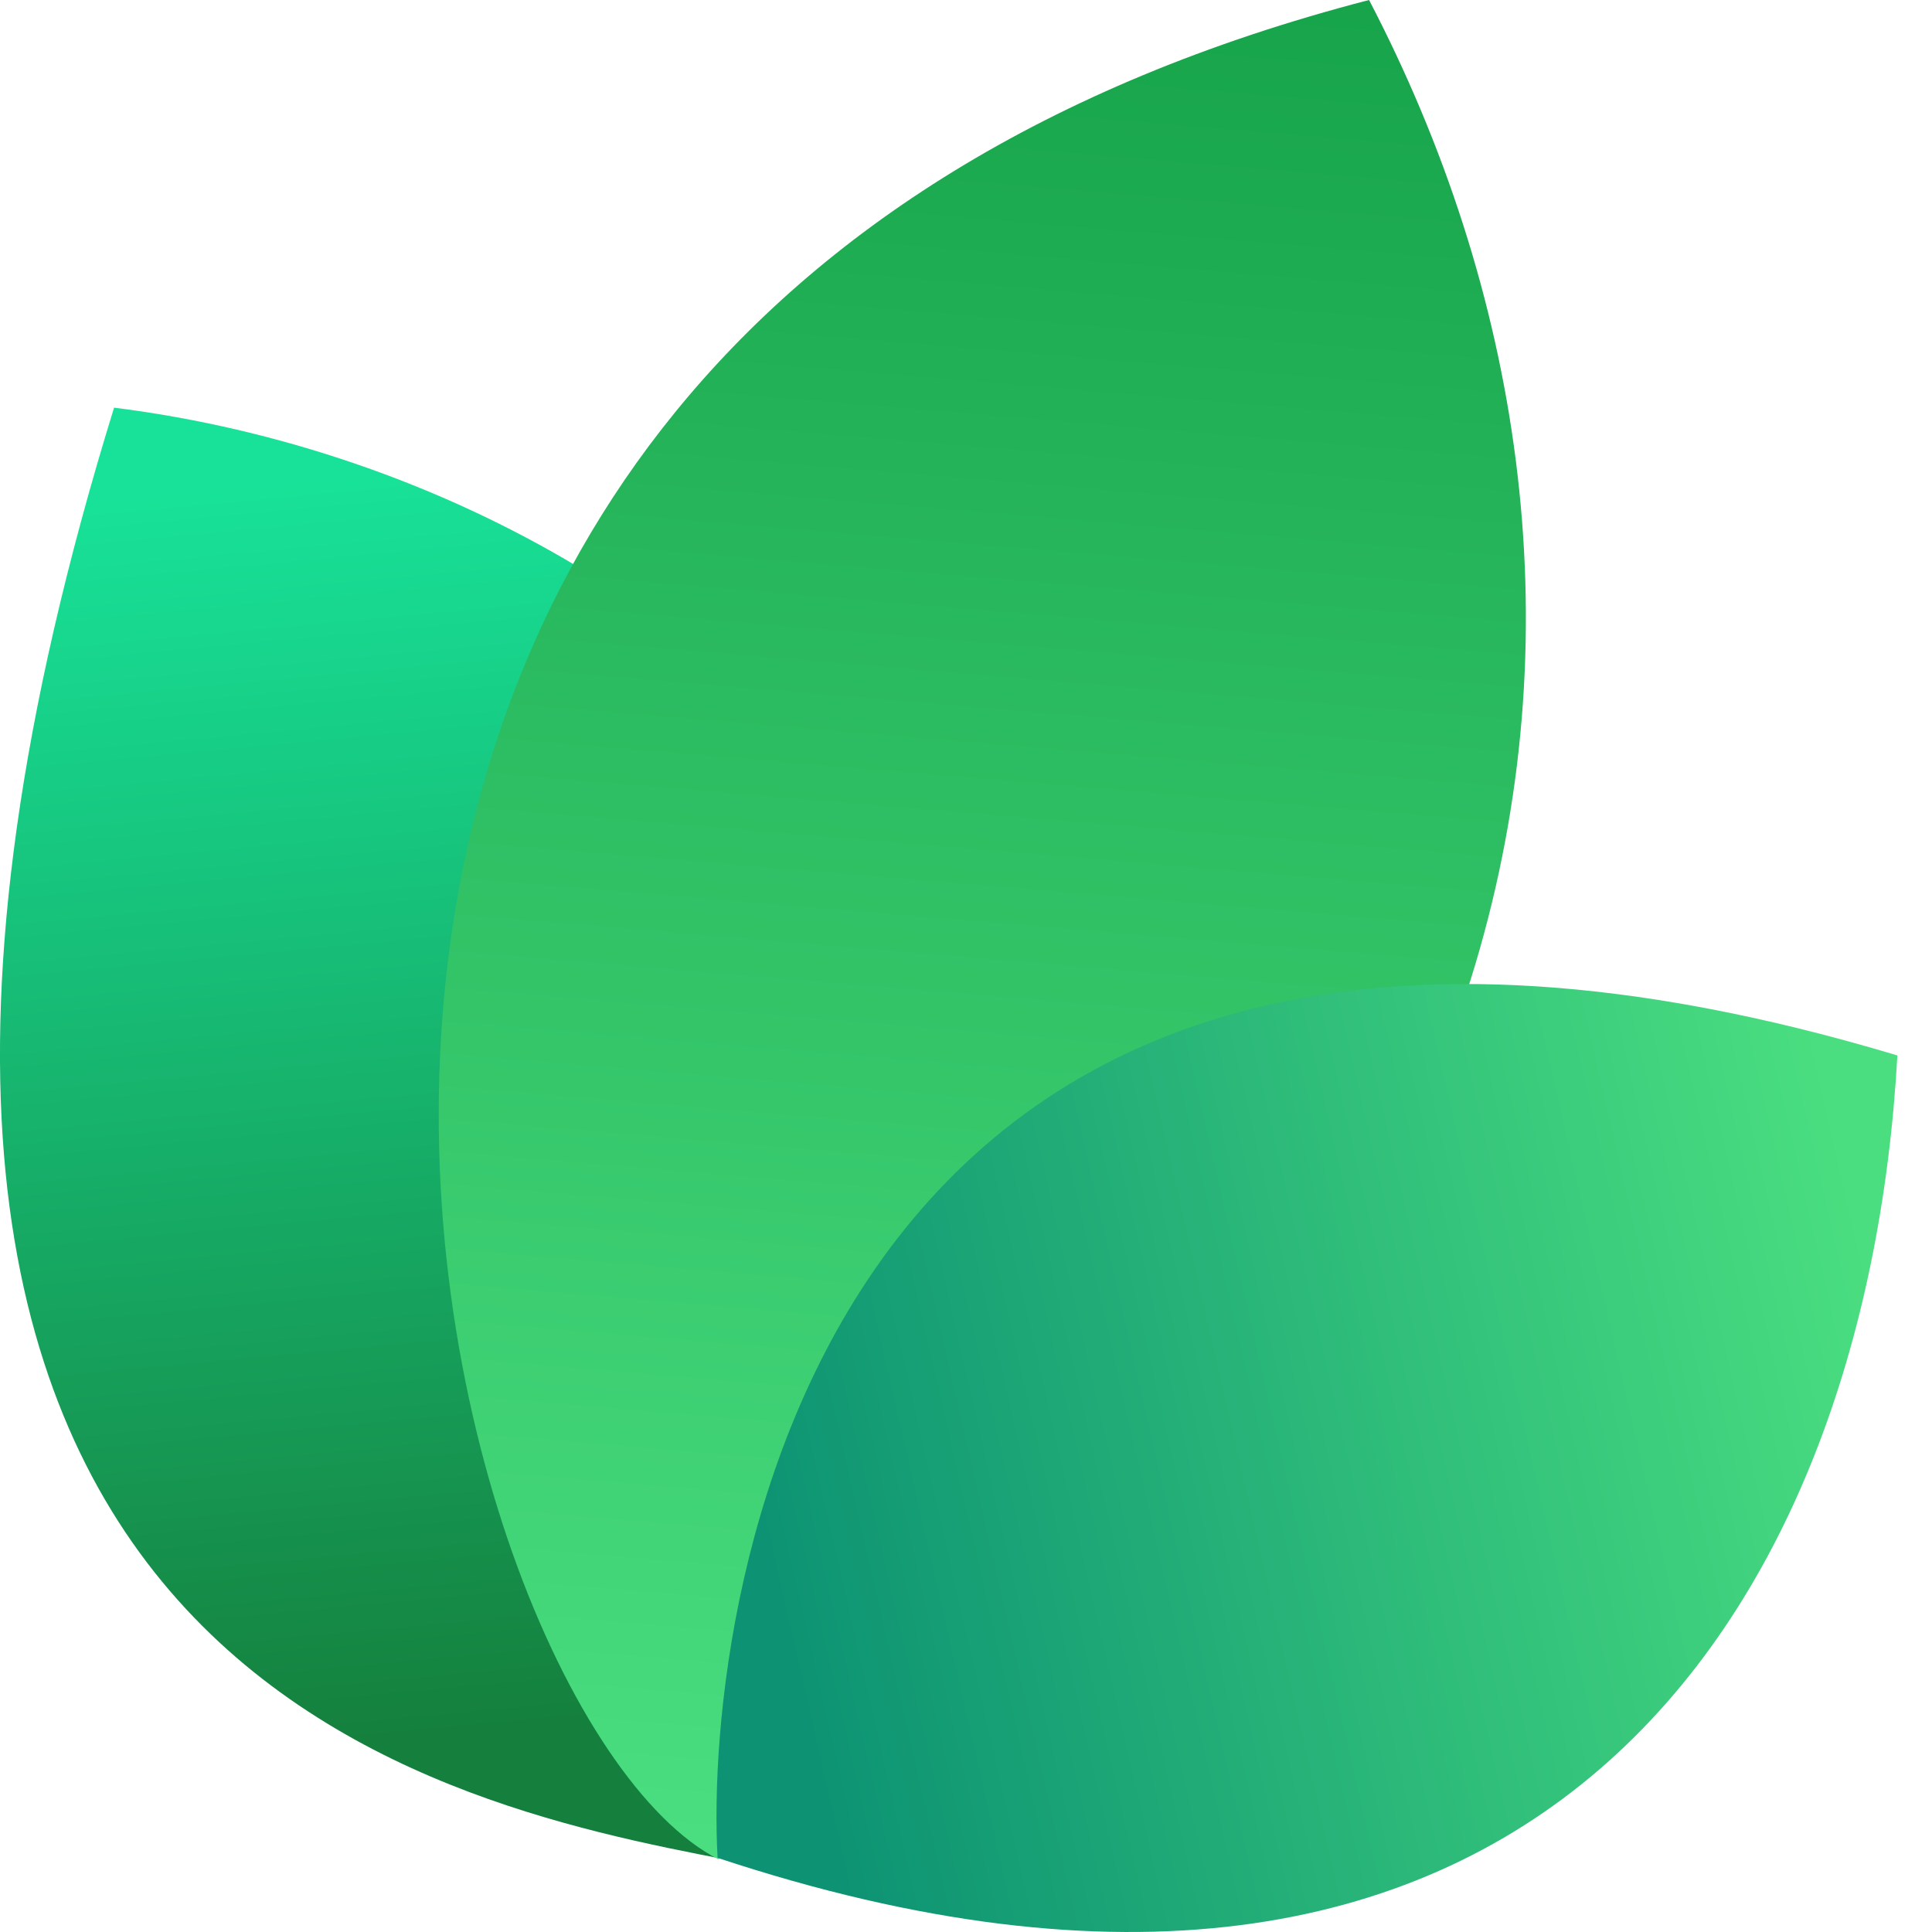
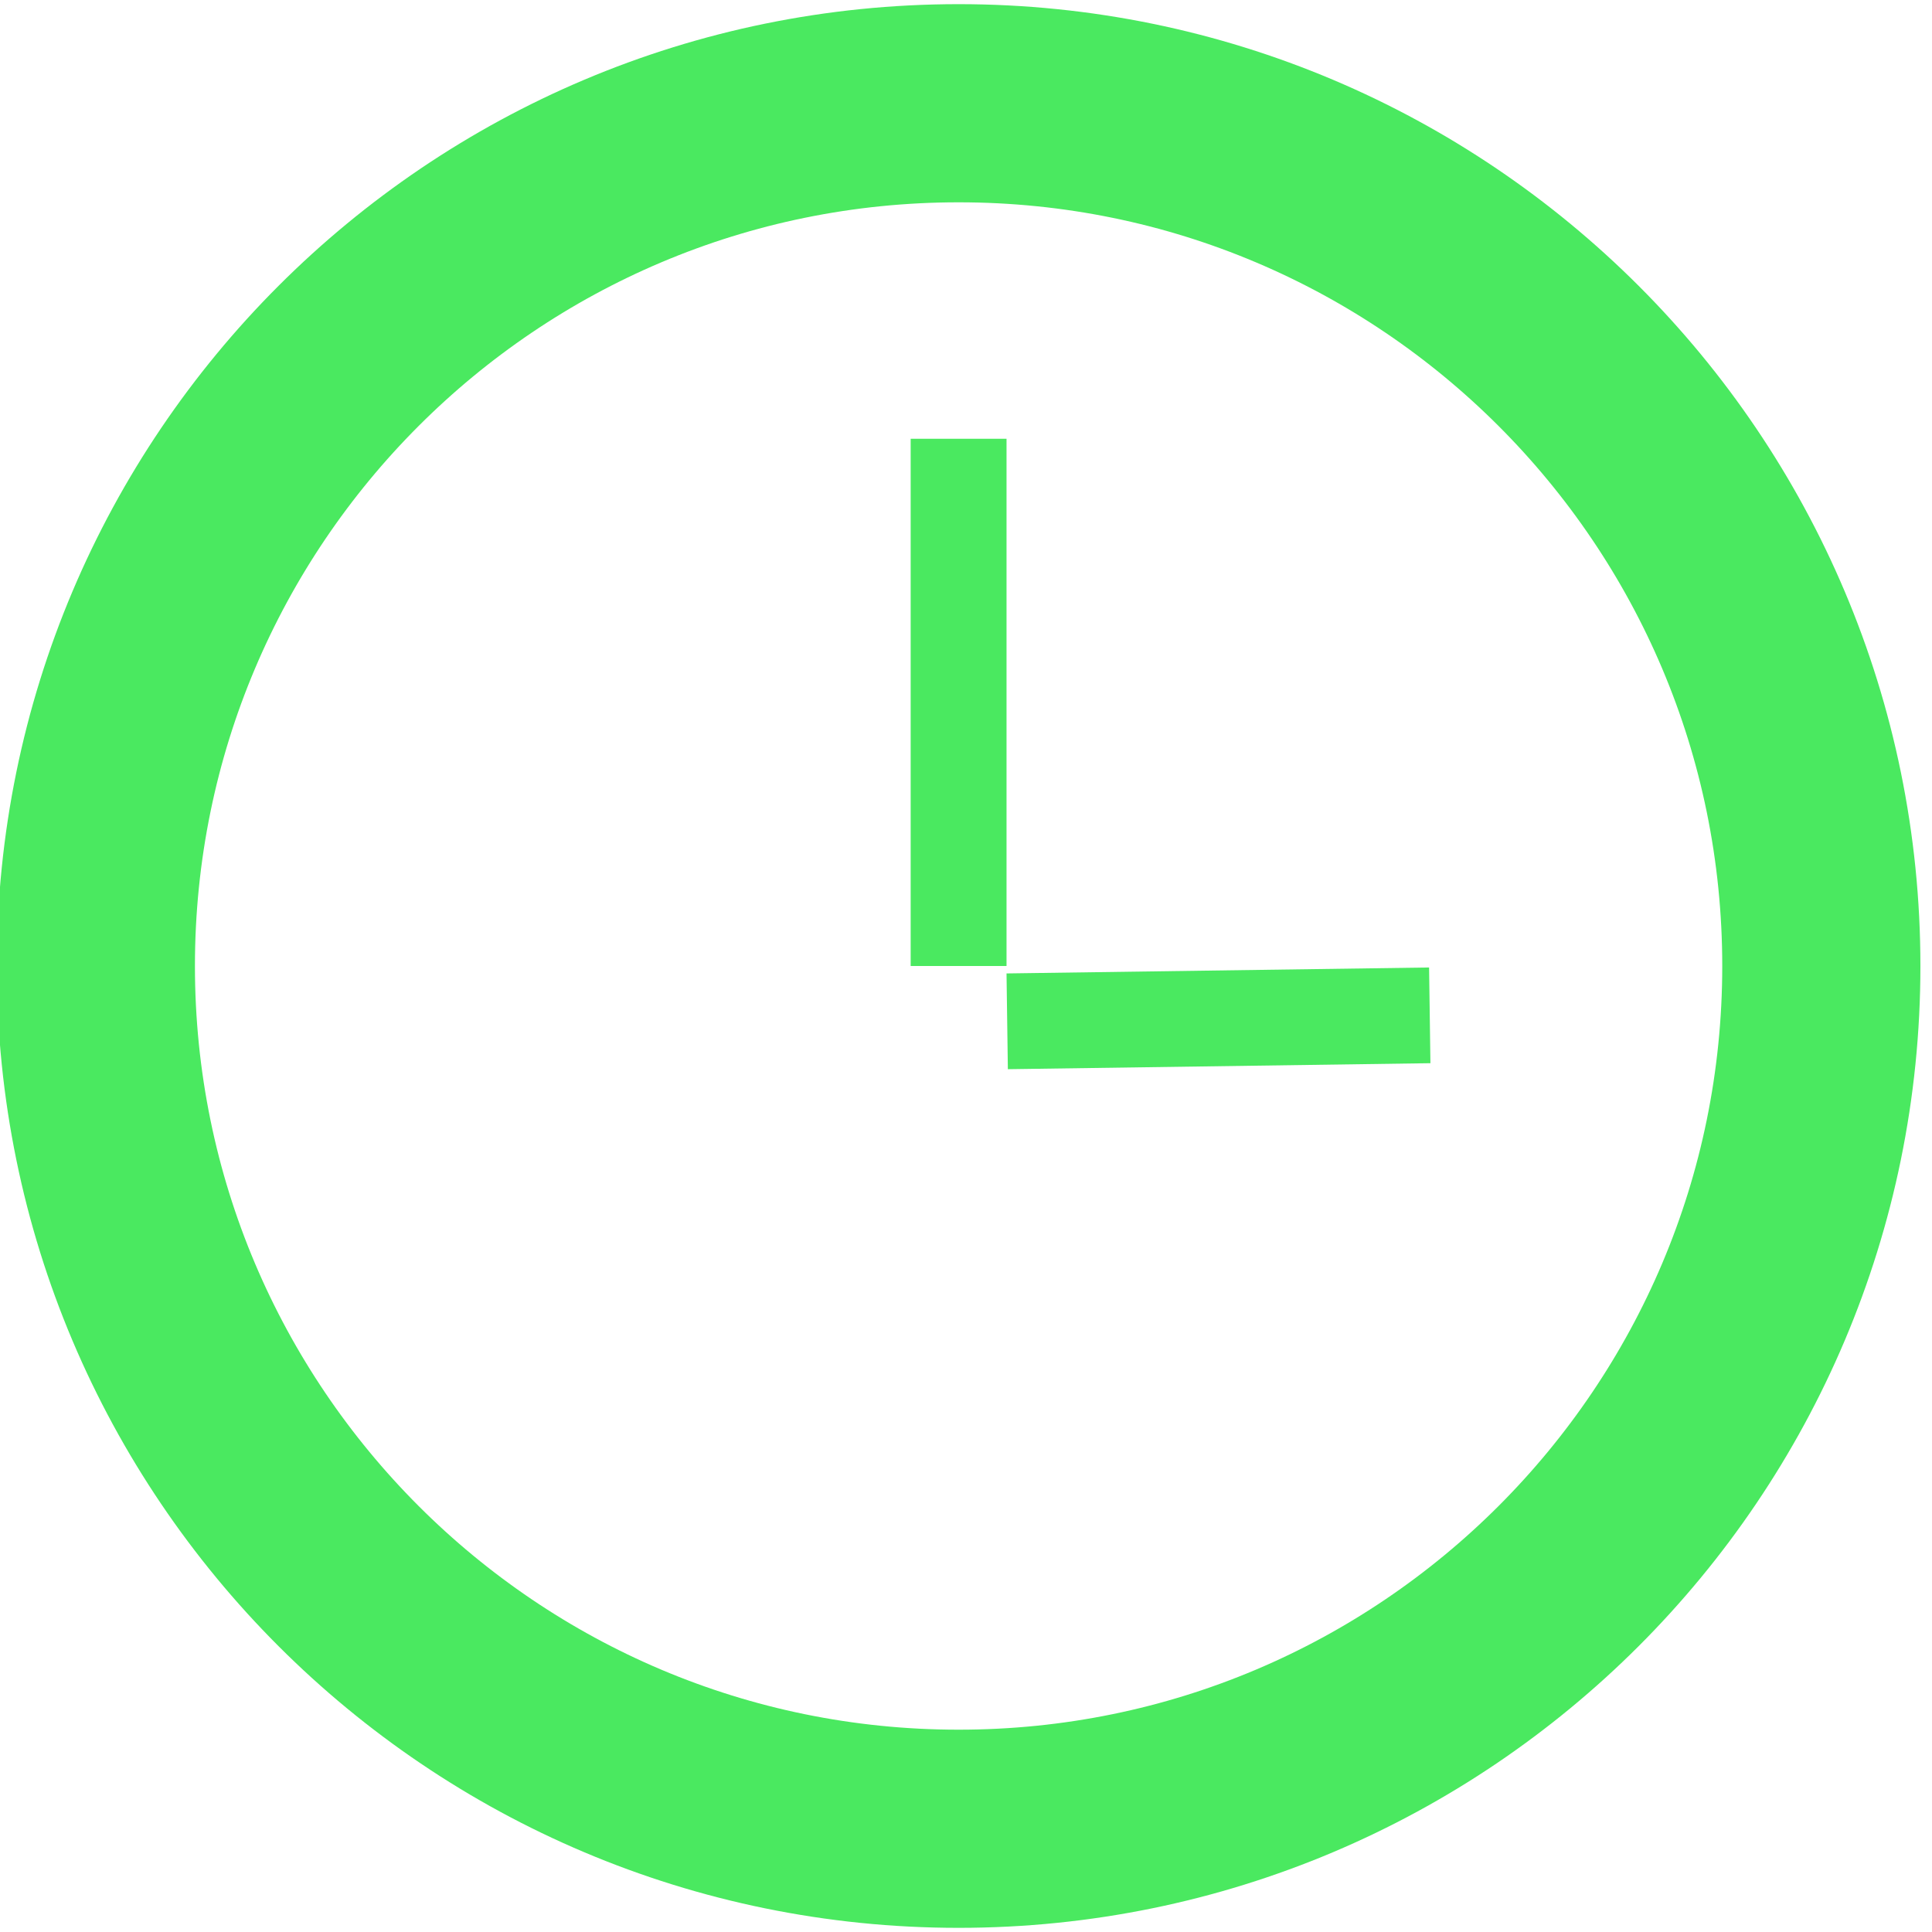
- <svg xmlns="http://www.w3.org/2000/svg" width="24" height="24" viewBox="0 0 24 24" fill="none">
-   <path d="M9.061 23.108C5.268 22.377 -3.391 20.627 1.417 5.064C9.634 6.099 16.973 14.064 9.061 23.108Z" fill="url(#paint0_linear_17557_2021)" />
-   <path d="M8.919 23.094C5.276 21.222 0.784 4.209 17.007 0C20.757 7.193 19.621 16.545 8.919 23.094Z" fill="url(#paint1_linear_17557_2021)" />
-   <path d="M8.914 23.079C8.735 19.882 10.159 9.085 23.57 13.111C23.181 20.123 18.984 26.418 8.914 23.079Z" fill="url(#paint2_linear_17557_2021)" />
-   <defs>
-     <linearGradient id="paint0_linear_17557_2021" x1="3.776" y1="5.916" x2="5.232" y2="21.559" gradientUnits="userSpaceOnUse">
-       <stop stop-color="#18E299" />
-       <stop offset="1" stop-color="#15803D" />
-     </linearGradient>
-     <linearGradient id="paint1_linear_17557_2021" x1="12.171" y1="-0.718" x2="10.19" y2="22.983" gradientUnits="userSpaceOnUse">
-       <stop stop-color="#16A34A" />
-       <stop offset="1" stop-color="#4ADE80" />
-     </linearGradient>
-     <linearGradient id="paint2_linear_17557_2021" x1="23.133" y1="15.353" x2="9.338" y2="18.52" gradientUnits="userSpaceOnUse">
-       <stop stop-color="#4ADE80" />
-       <stop offset="1" stop-color="#0D9373" />
-     </linearGradient>
-   </defs>
+ <svg xmlns="http://www.w3.org/2000/svg" width="39" height="39" viewBox="0 0 39 39" fill="none">
+   <path d="M18.383 8.857H20.318V19.5H18.383V8.857Z" fill="#4AE960" />
+   <path d="M28.848 19.53L28.875 21.462L20.345 21.583L20.318 19.65L28.848 19.53Z" fill="#4AE960" />
+   <path d="M36.766 19.5C36.766 29.118 28.969 36.916 19.351 36.916C9.732 36.916 1.935 29.118 1.935 19.5C1.935 9.882 9.732 2.084 19.351 2.084C28.969 2.084 36.766 9.882 36.766 19.5Z" stroke="#4AE960" stroke-width="4" />
</svg>
